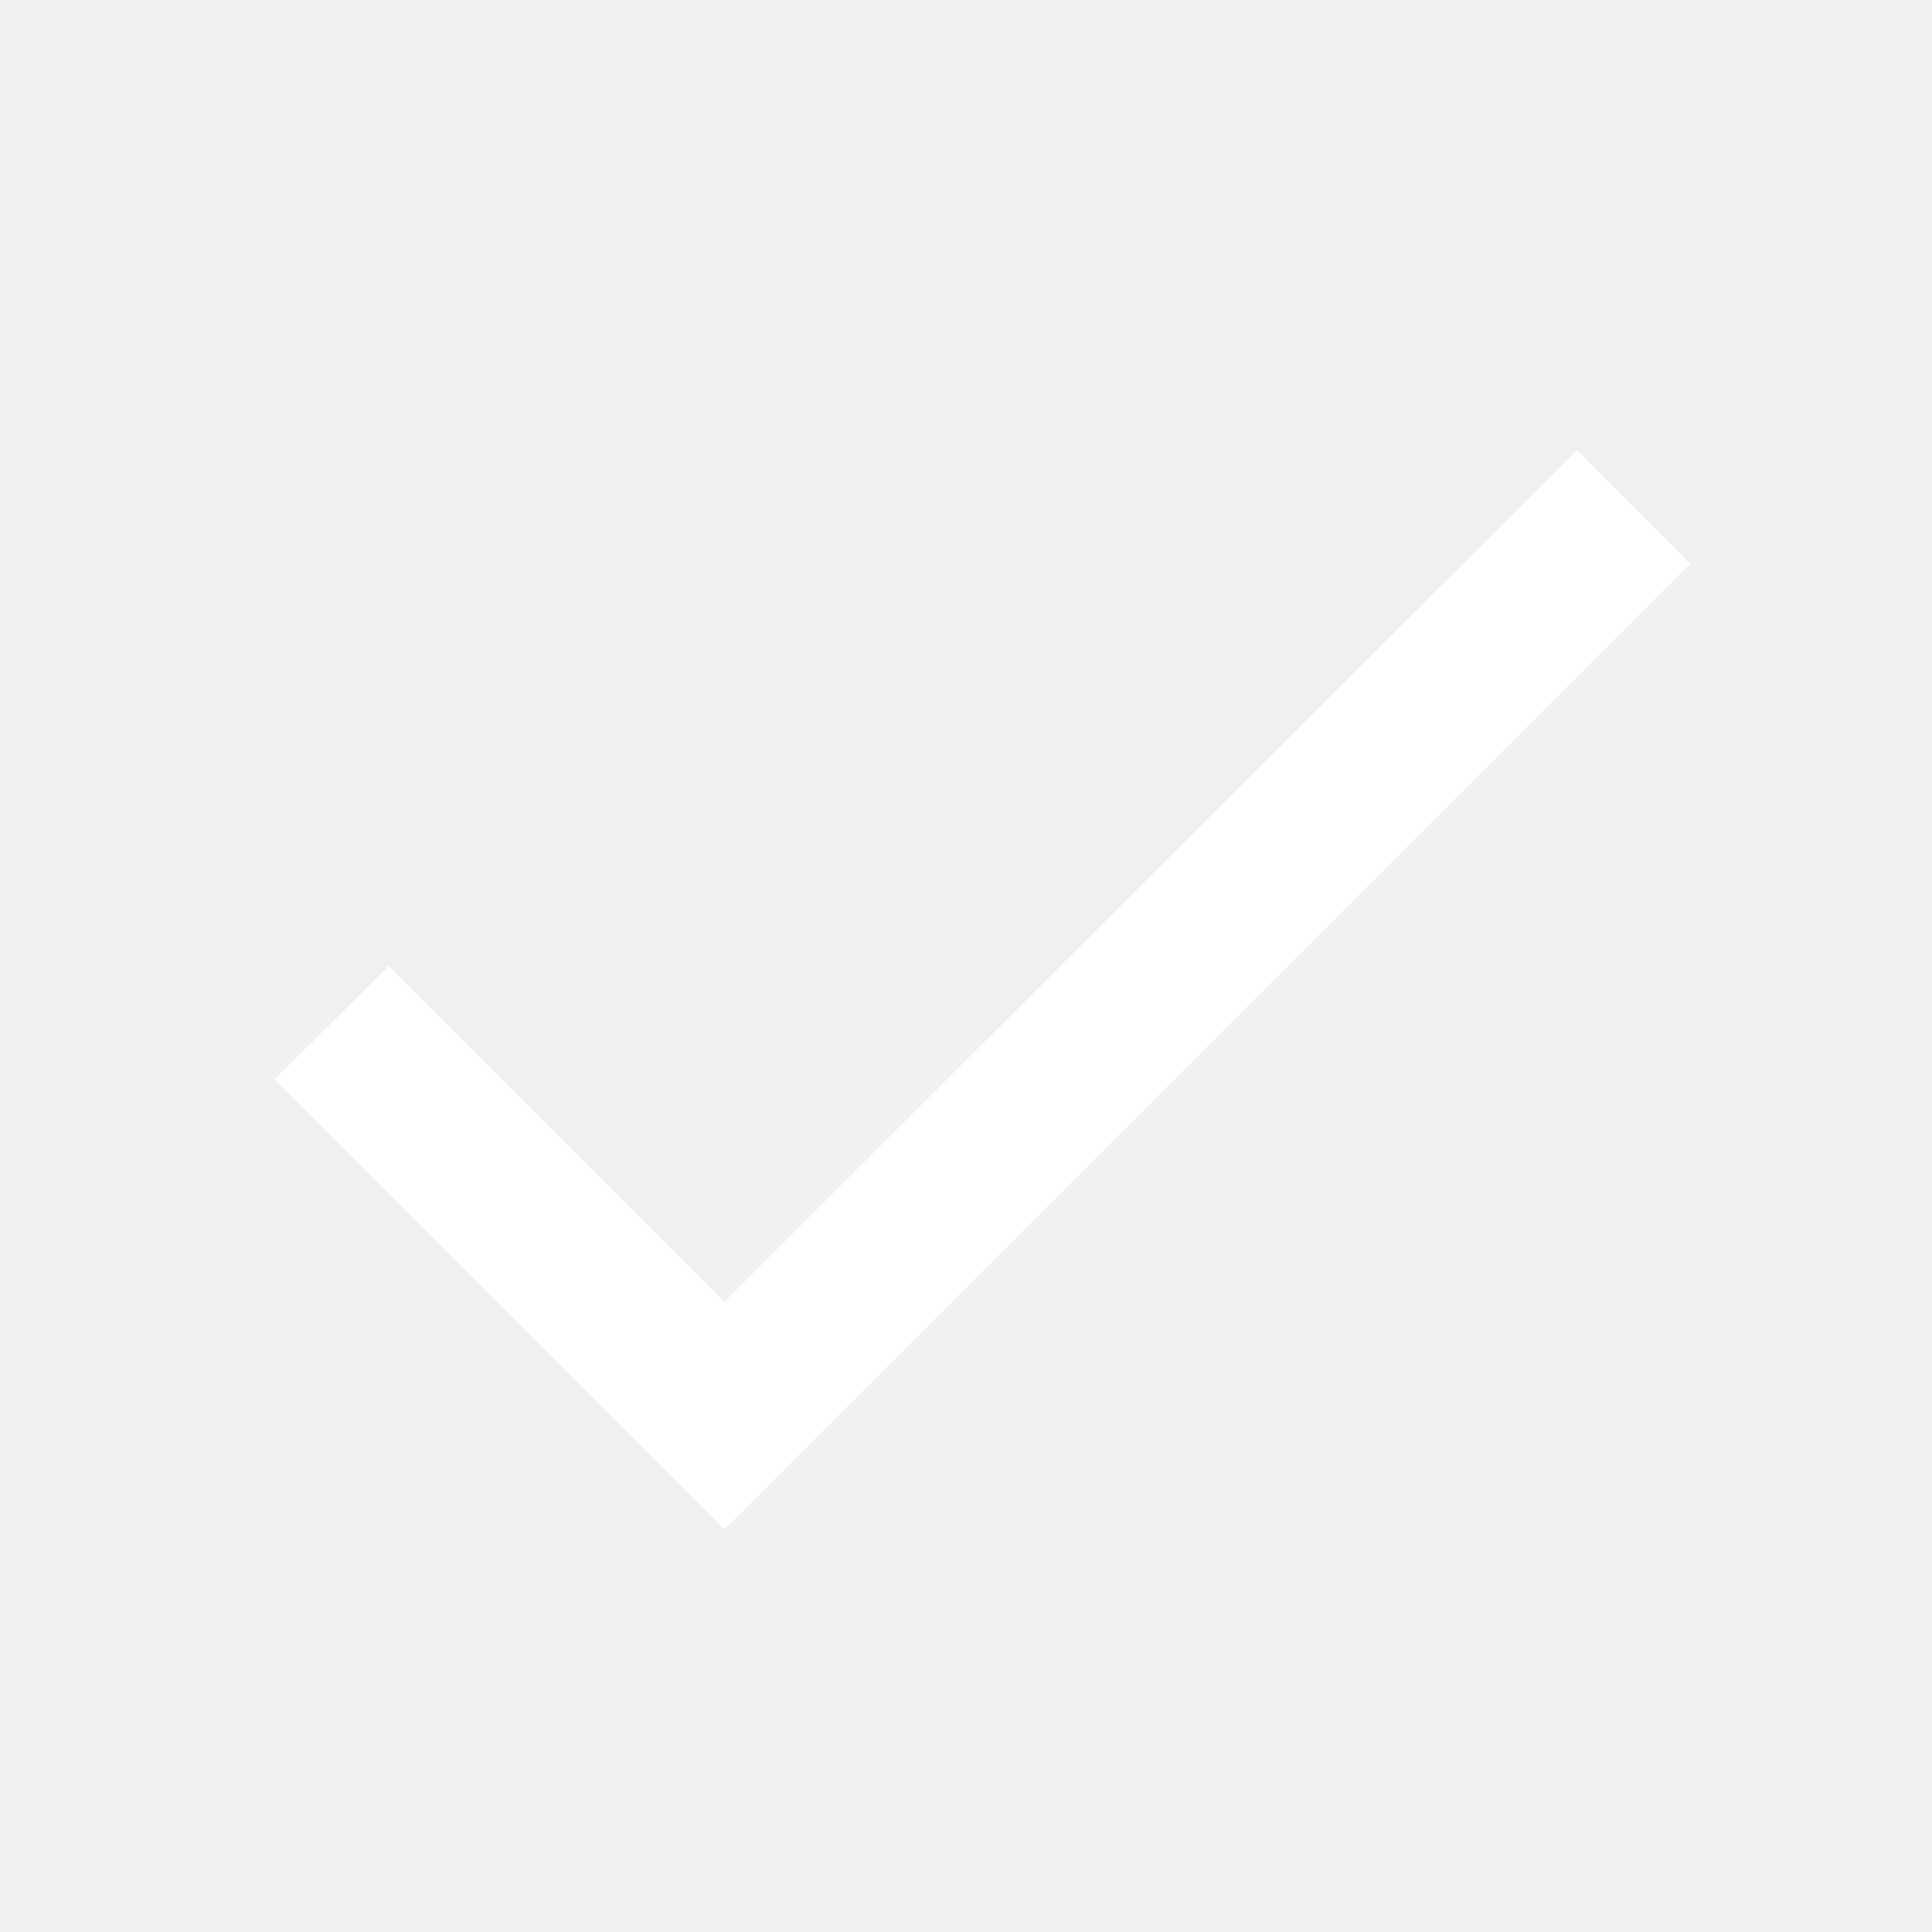
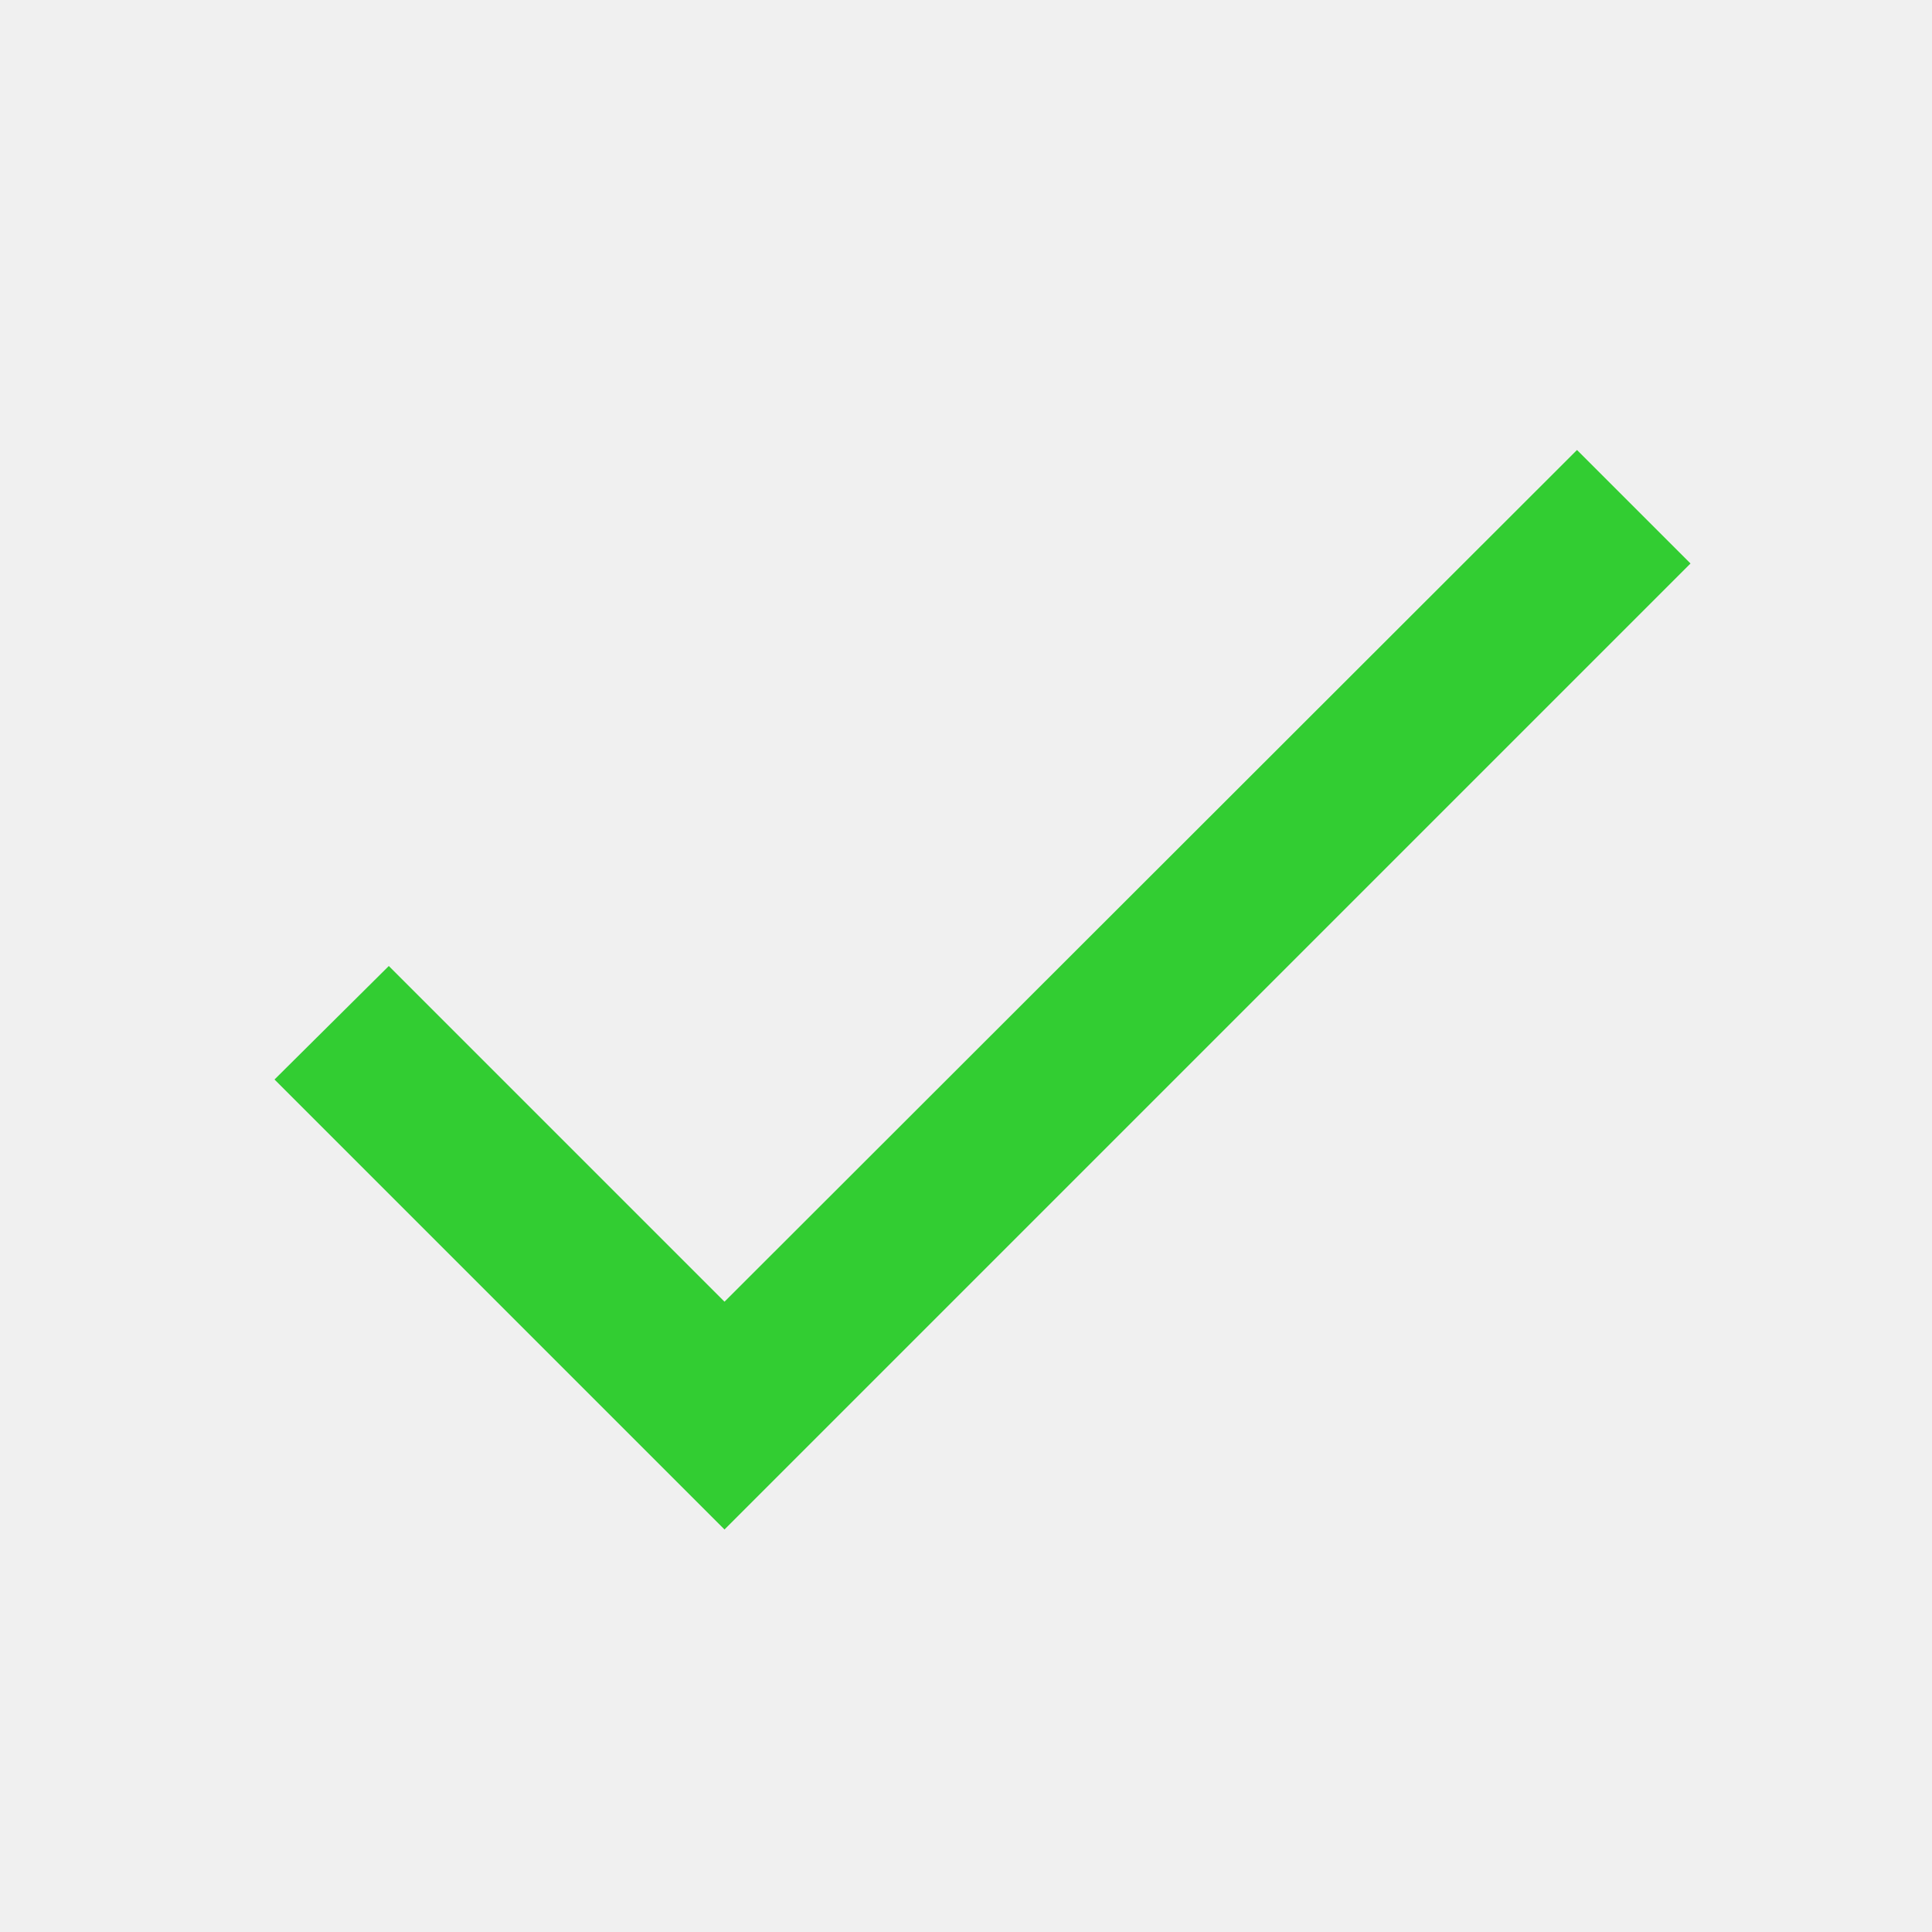
<svg xmlns="http://www.w3.org/2000/svg" height="24" viewBox="0 0 24 24" width="24">
  <path d="M0 0h24v24H0z" fill="none" />
-   <path d="M9 16.17L4.83 12l-1.42 1.41L9 19 21 7l-1.41-1.41z" fill="#ffffff" />
+   <path d="M9 16.17L4.83 12l-1.42 1.41L9 19 21 7l-1.41-1.41z" fill="#32CD32" />
</svg>
